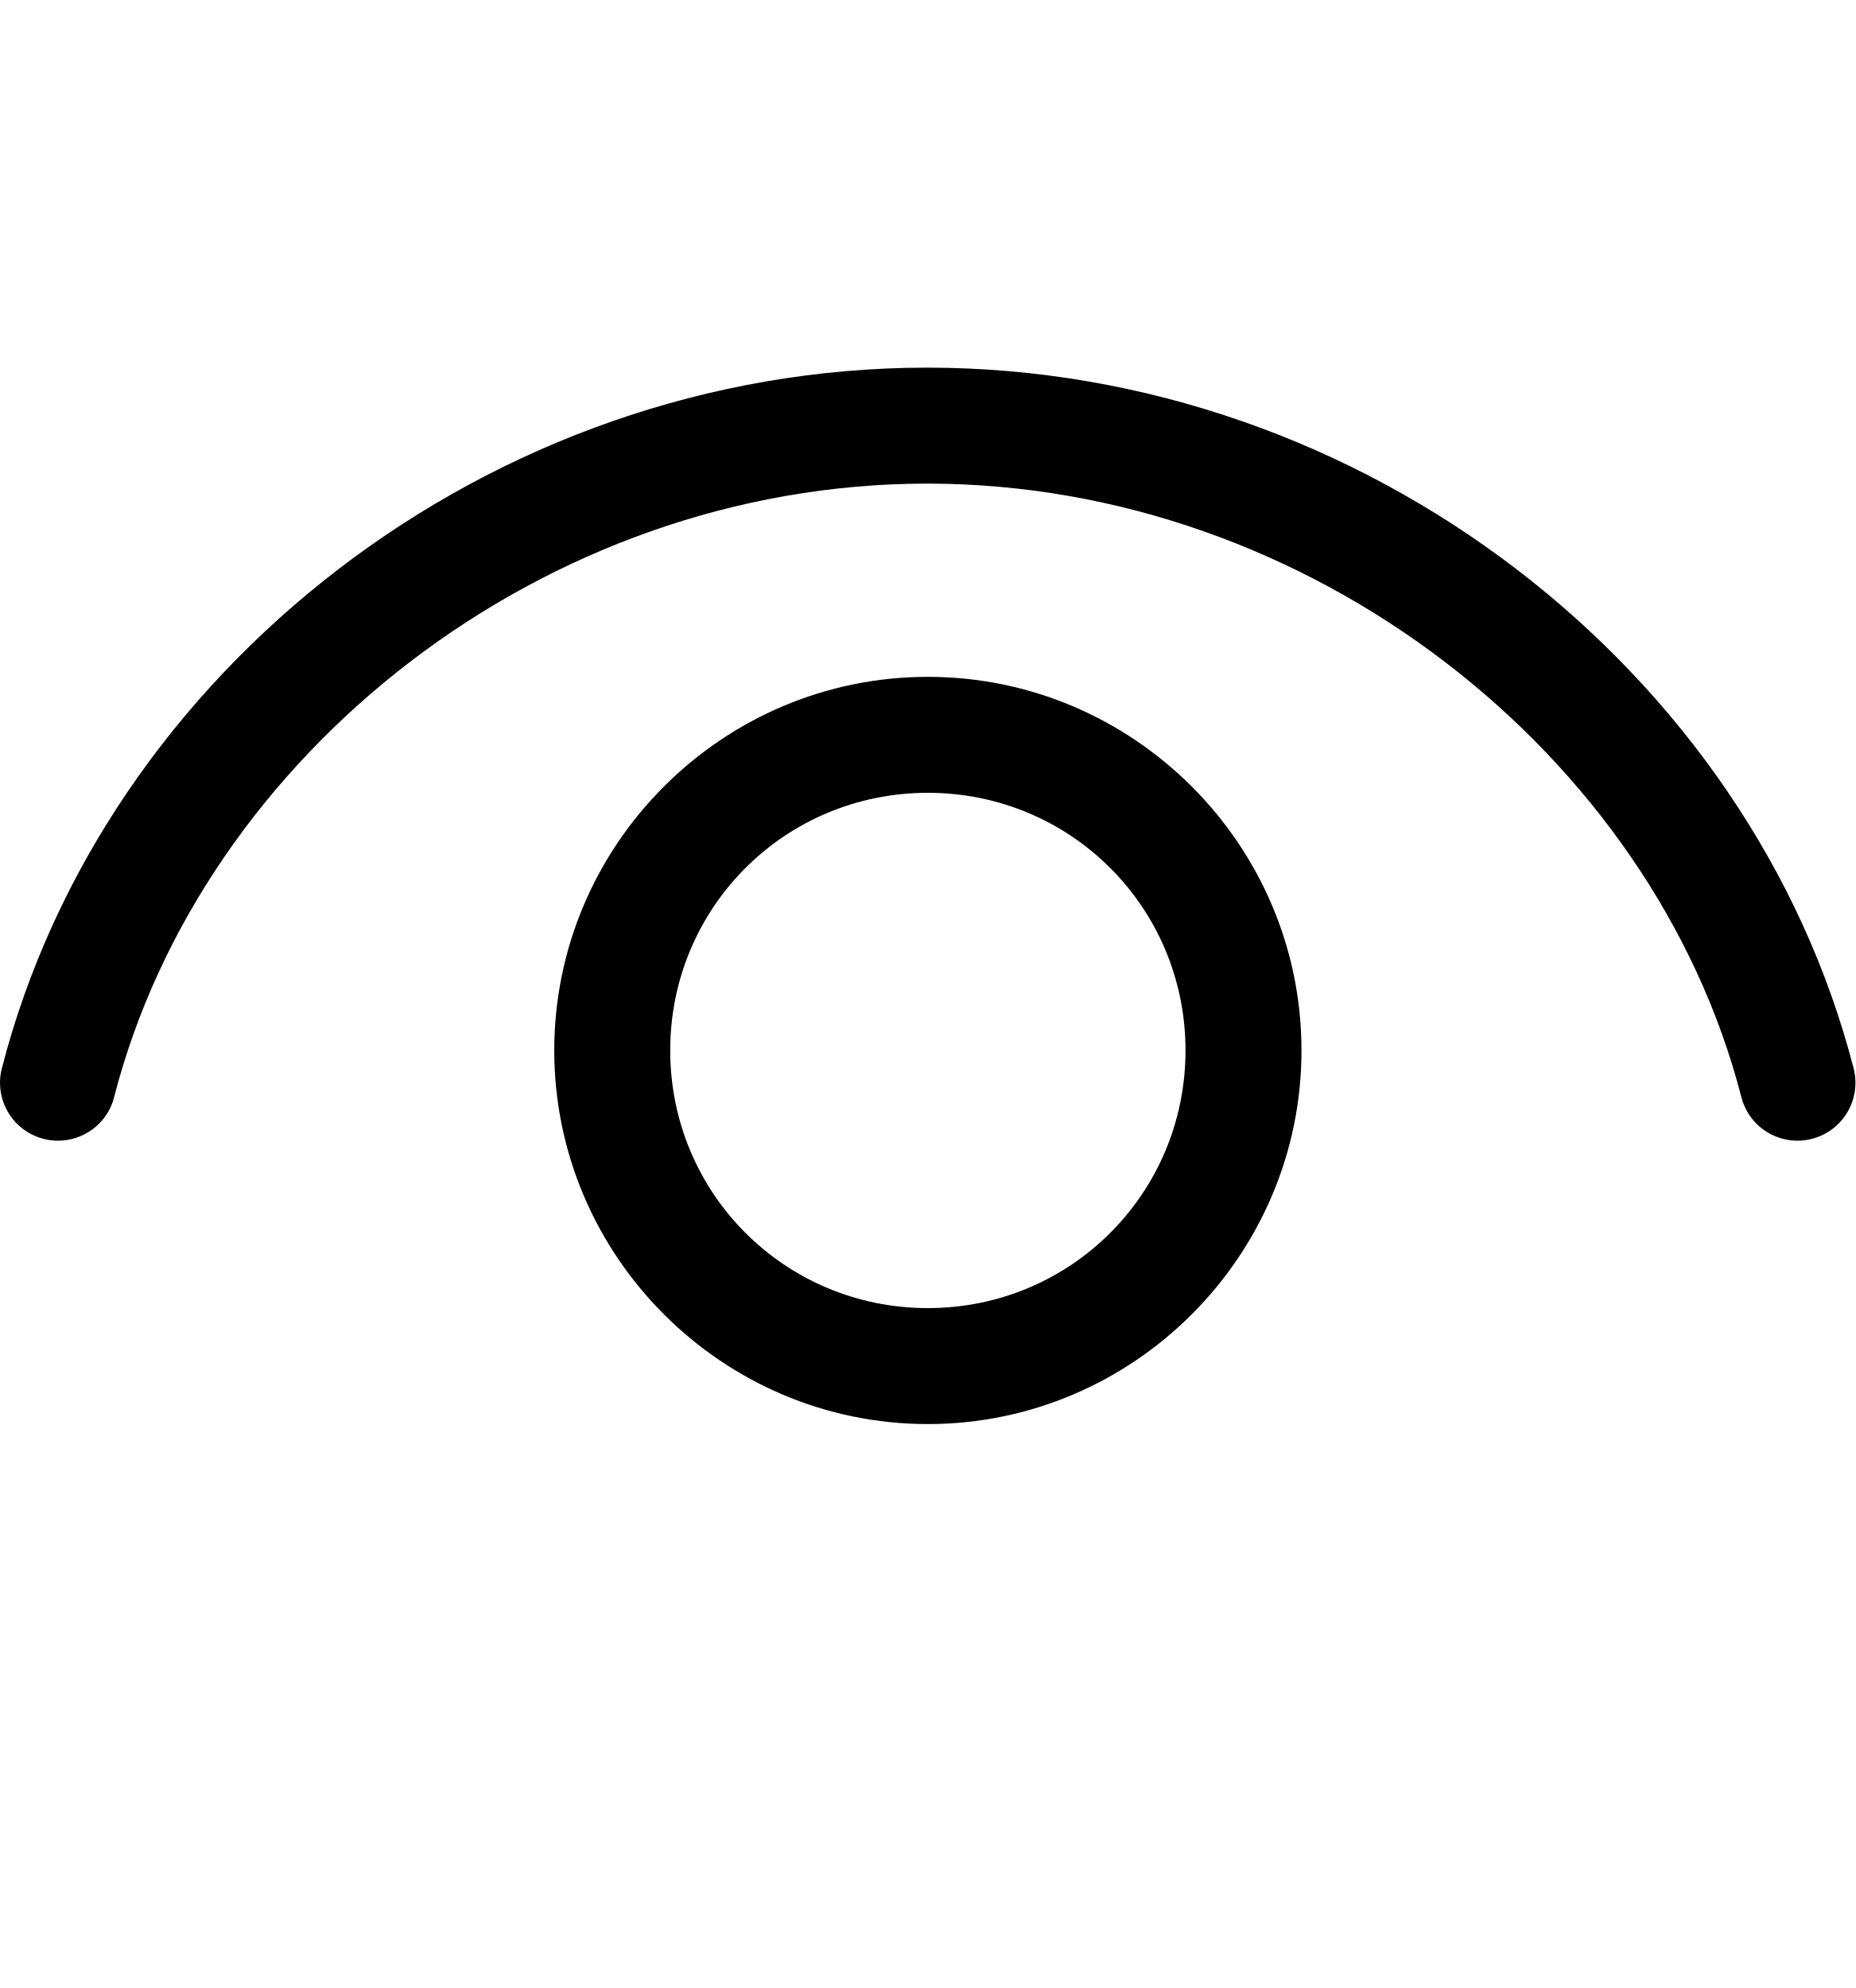
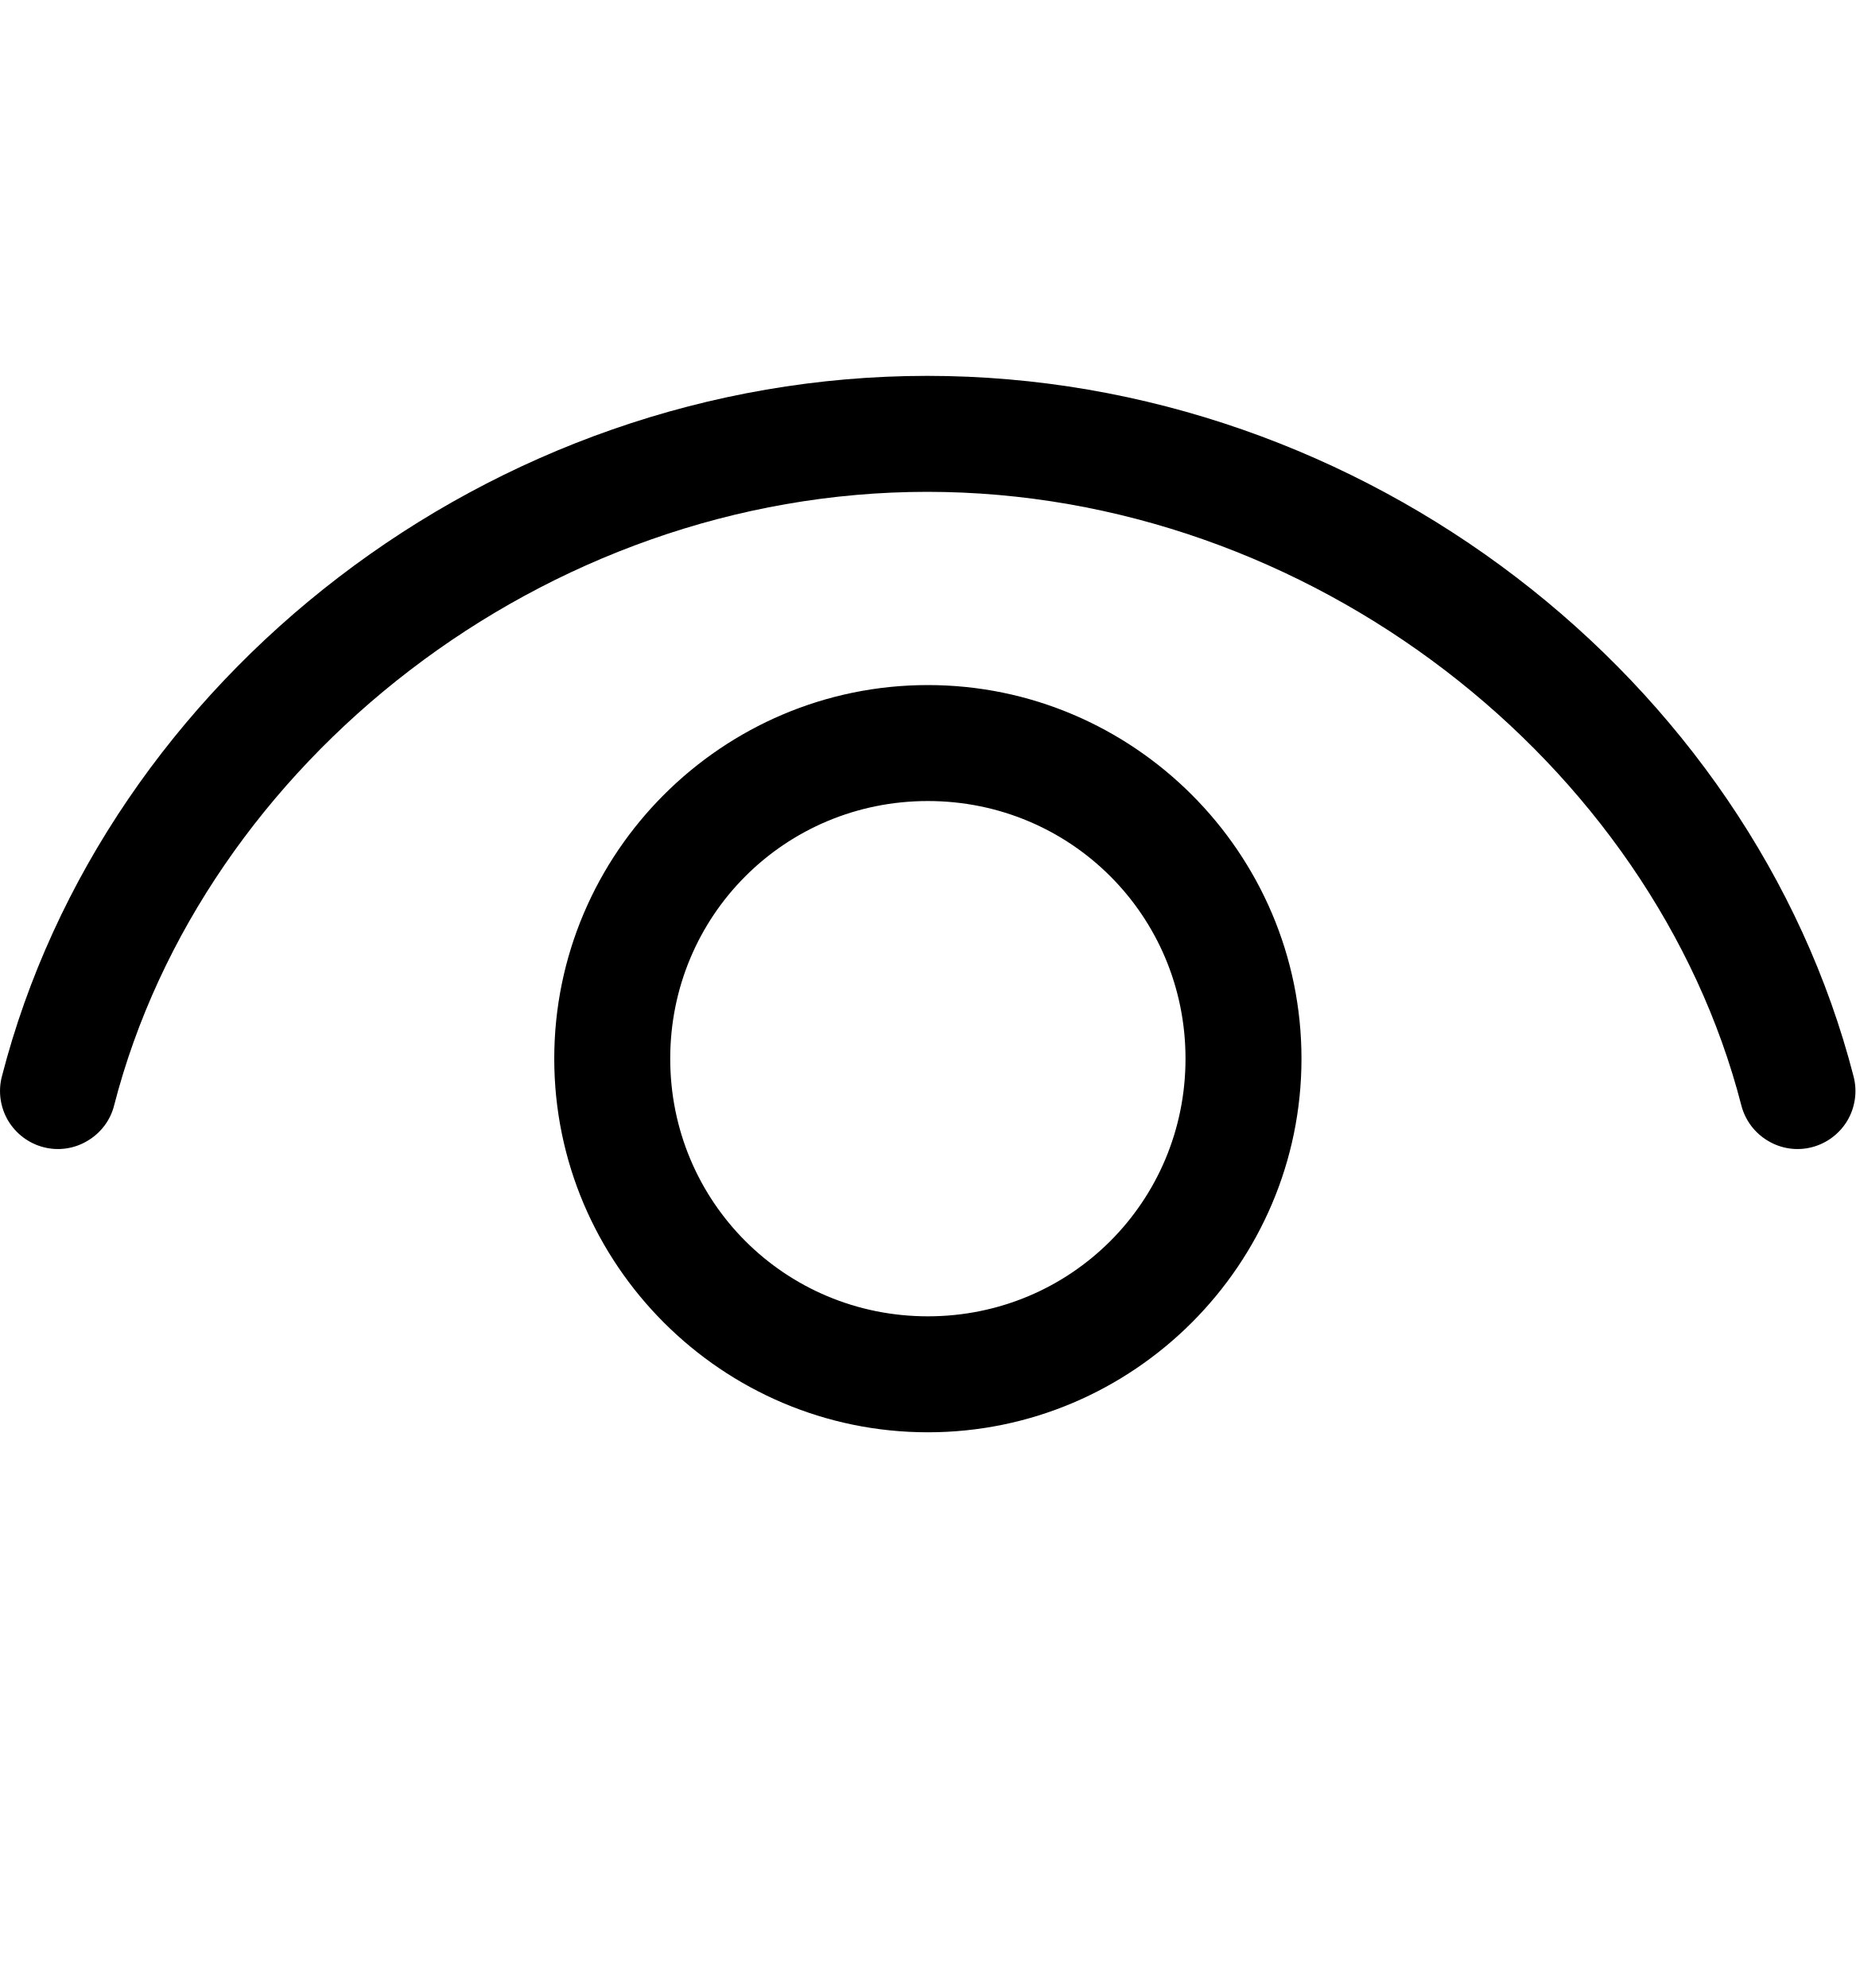
<svg xmlns="http://www.w3.org/2000/svg" width="14" height="15" viewBox="0 0 14 15" fill="none">
-   <path d="M6.996 2.774C3.694 2.774 0.785 5.062 0.014 8.061C-0.015 8.173 0.002 8.292 0.061 8.392C0.12 8.492 0.216 8.564 0.329 8.593C0.441 8.622 0.56 8.605 0.66 8.546C0.76 8.487 0.833 8.391 0.861 8.278C1.526 5.694 4.103 3.649 6.996 3.649C9.889 3.649 12.474 5.695 13.139 8.278C13.168 8.391 13.24 8.487 13.34 8.546C13.44 8.605 13.559 8.622 13.671 8.593C13.784 8.564 13.88 8.492 13.939 8.392C13.998 8.292 14.015 8.173 13.986 8.061C13.214 5.061 10.297 2.774 6.996 2.774ZM7.001 5.107C5.449 5.107 4.182 6.374 4.182 7.926C4.182 9.477 5.449 10.745 7.001 10.745C8.552 10.745 9.82 9.477 9.82 7.926C9.82 6.374 8.552 5.107 7.001 5.107ZM7.001 5.982C8.079 5.982 8.945 6.847 8.945 7.926C8.945 9.004 8.079 9.87 7.001 9.87C5.922 9.87 5.057 9.004 5.057 7.926C5.057 6.847 5.922 5.982 7.001 5.982Z" fill="black" />
+   <path d="M6.996 2.836C3.694 2.836 0.785 5.124 0.014 8.123C-0.015 8.235 0.002 8.355 0.061 8.455C0.12 8.554 0.216 8.627 0.329 8.656C0.441 8.685 0.56 8.668 0.66 8.608C0.76 8.549 0.833 8.453 0.861 8.341C1.526 5.757 4.103 3.711 6.996 3.711C9.889 3.711 12.474 5.758 13.139 8.341C13.168 8.453 13.24 8.549 13.34 8.608C13.44 8.668 13.559 8.685 13.671 8.656C13.784 8.627 13.88 8.554 13.939 8.455C13.998 8.355 14.015 8.235 13.986 8.123C13.214 5.124 10.297 2.836 6.996 2.836ZM7.001 5.169C5.449 5.169 4.182 6.436 4.182 7.988C4.182 9.54 5.449 10.807 7.001 10.807C8.552 10.807 9.82 9.54 9.82 7.988C9.82 6.436 8.552 5.169 7.001 5.169ZM7.001 6.044C8.079 6.044 8.945 6.909 8.945 7.988C8.945 9.067 8.079 9.932 7.001 9.932C5.922 9.932 5.057 9.067 5.057 7.988C5.057 6.909 5.922 6.044 7.001 6.044Z" fill="black" />
</svg>
